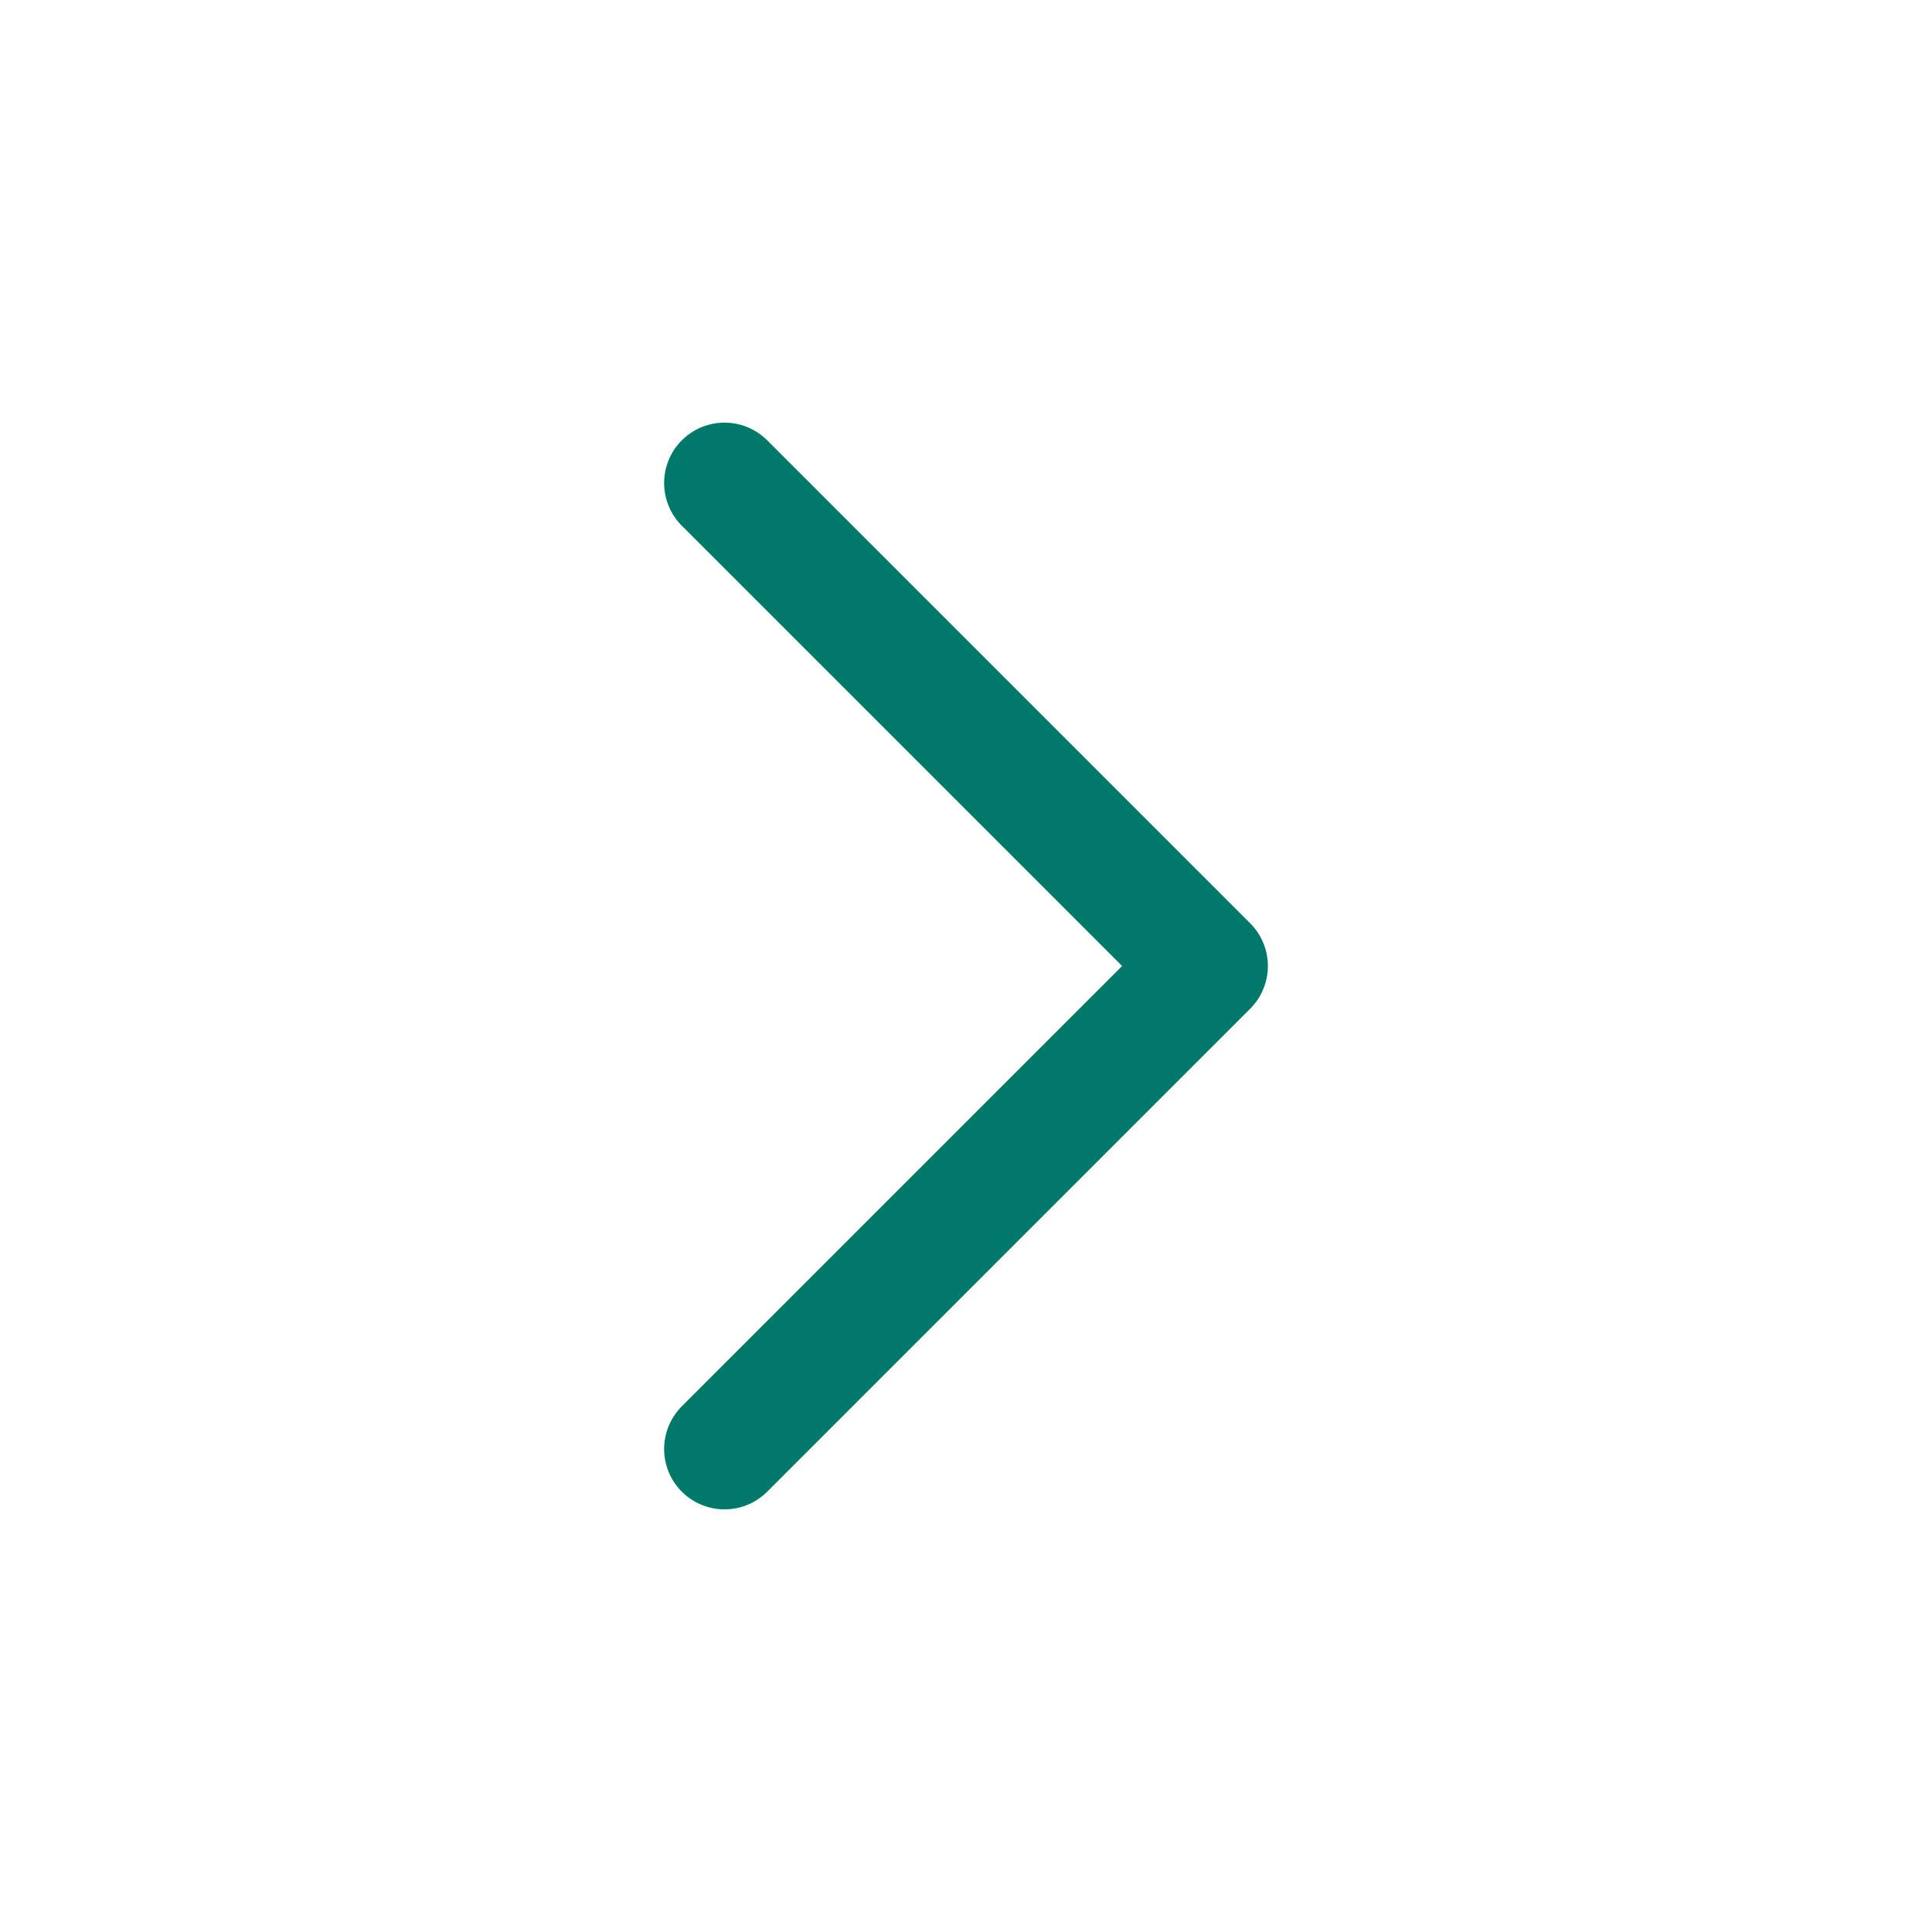
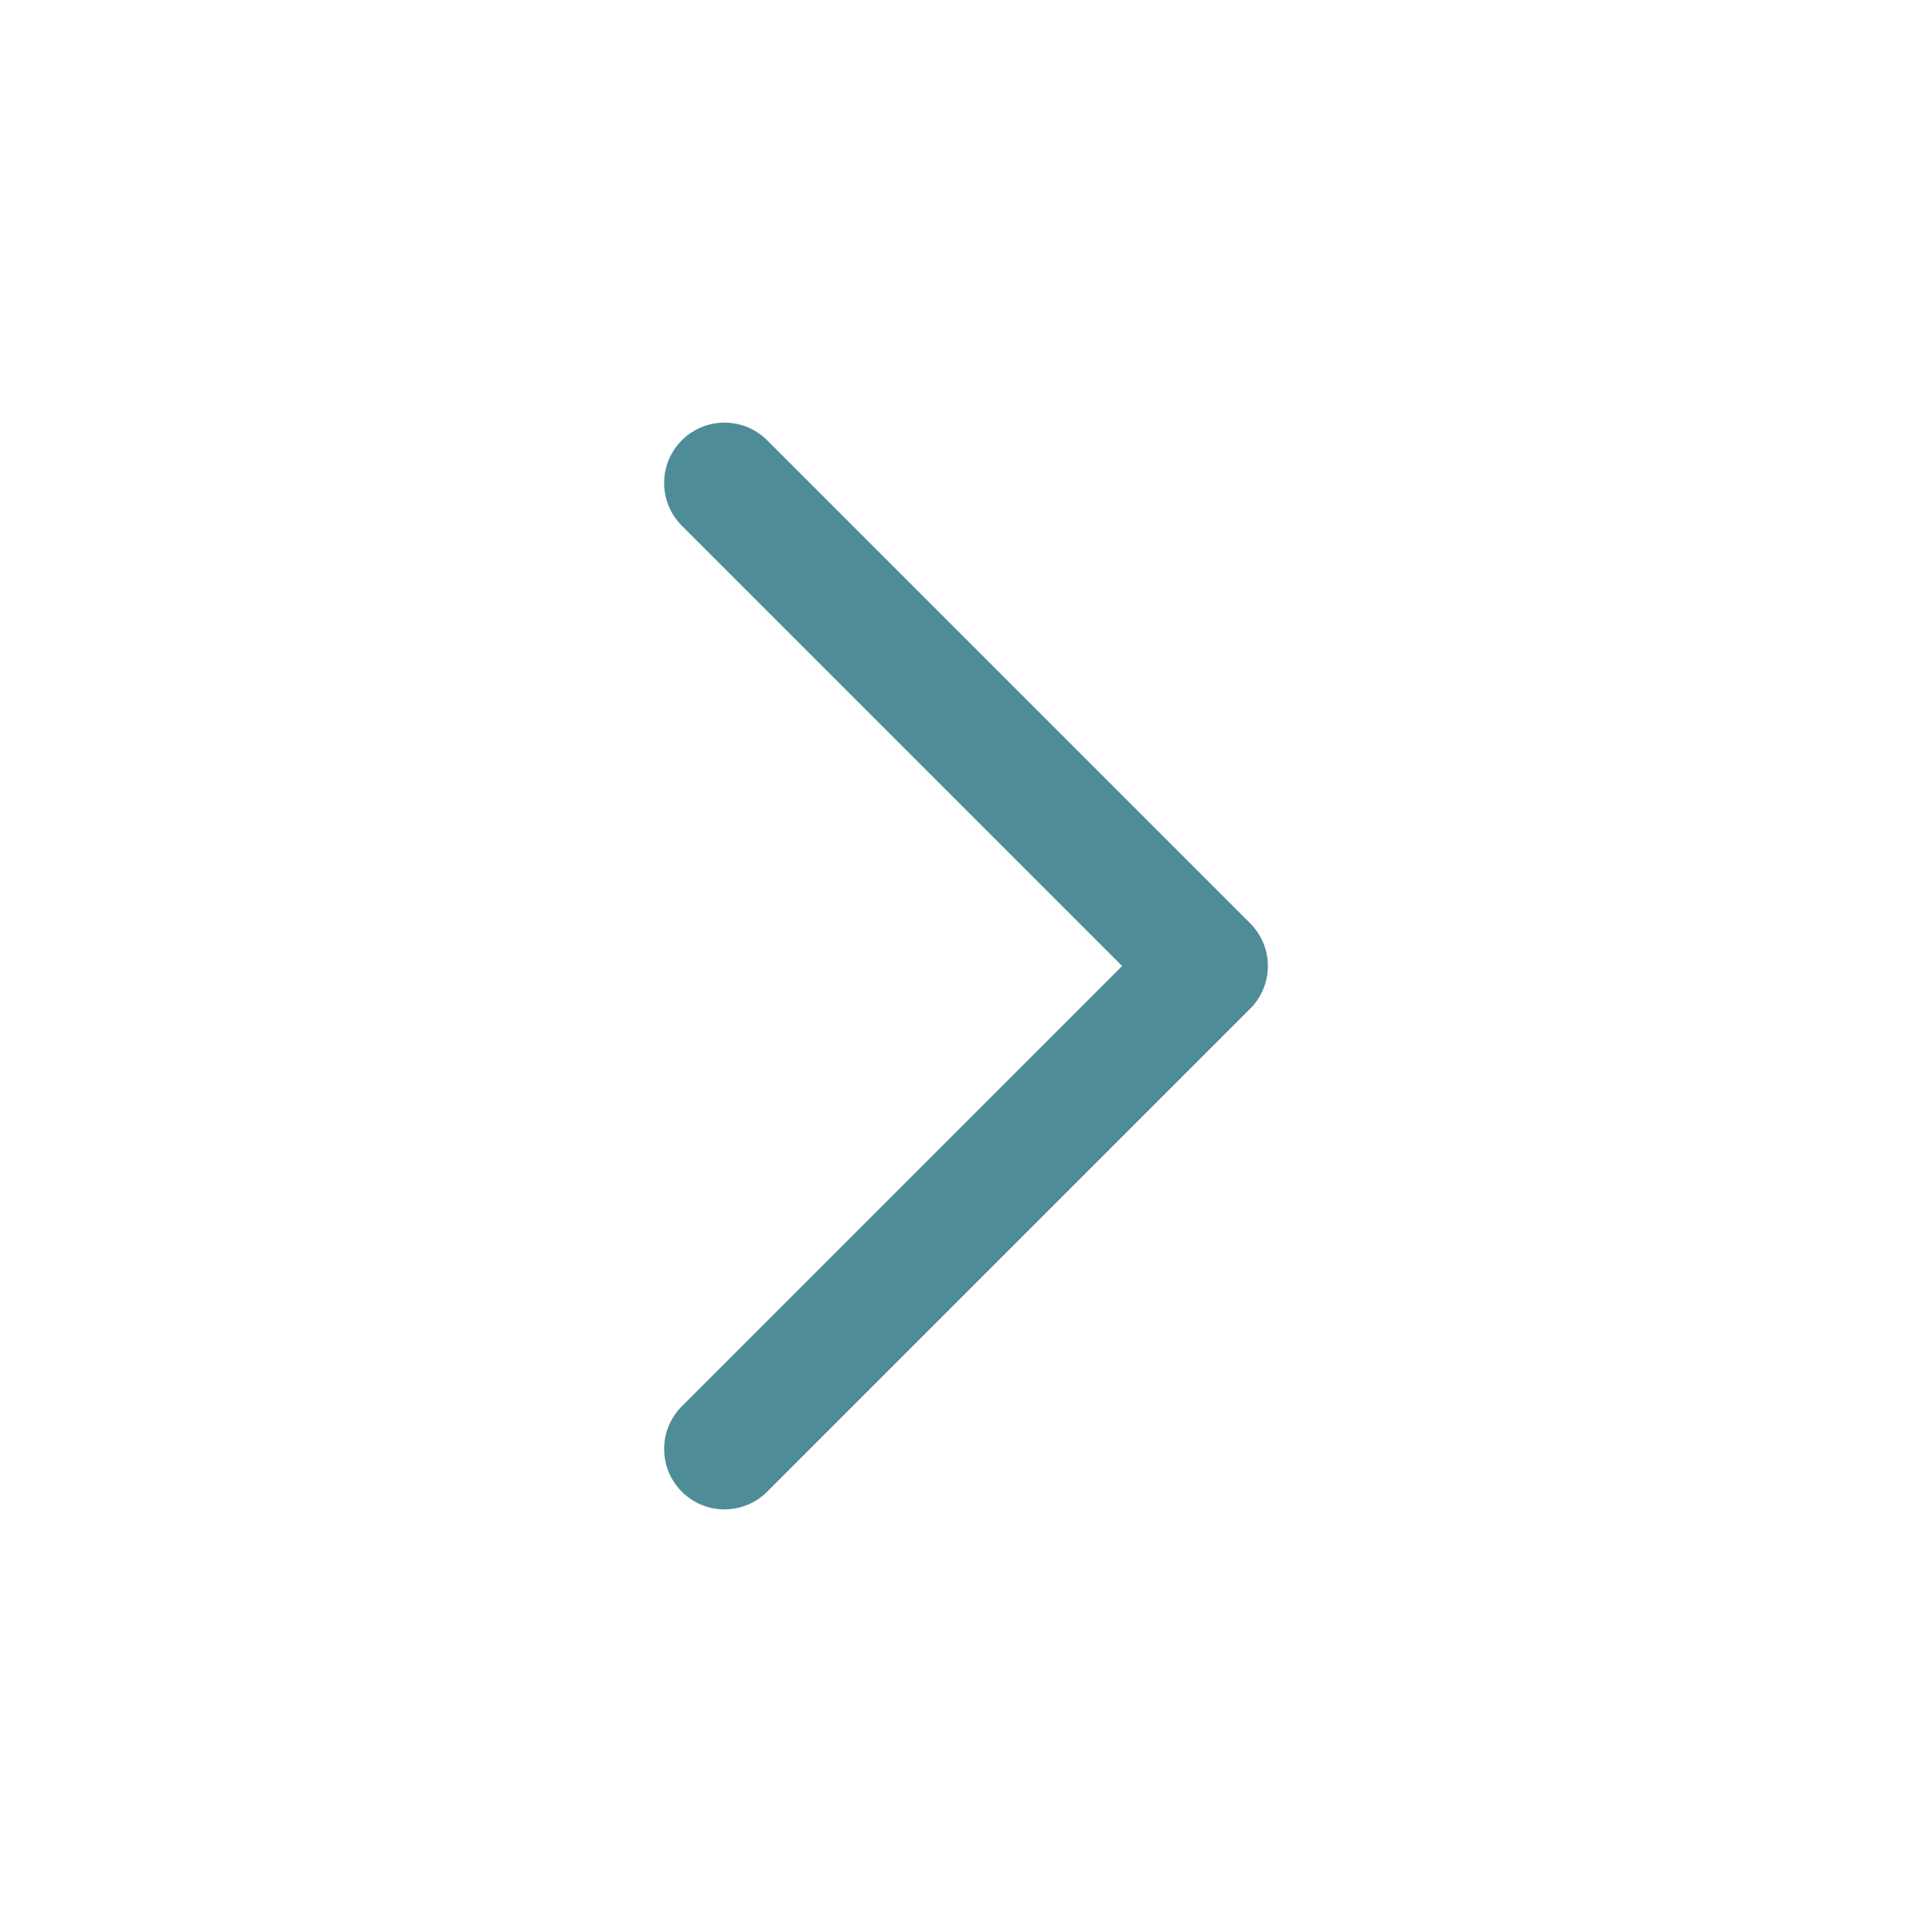
<svg xmlns="http://www.w3.org/2000/svg" width="24" height="24" viewBox="0 0 24 24" fill="none">
-   <path d="M9 6L15 12L9 18" stroke="#00796a" stroke-width="1.5" stroke-linecap="round" stroke-linejoin="round" />
+   <path d="M9 6L15 12L9 18" stroke="#4e8d97" stroke-width="1.5" stroke-linecap="round" stroke-linejoin="round" />
</svg>
